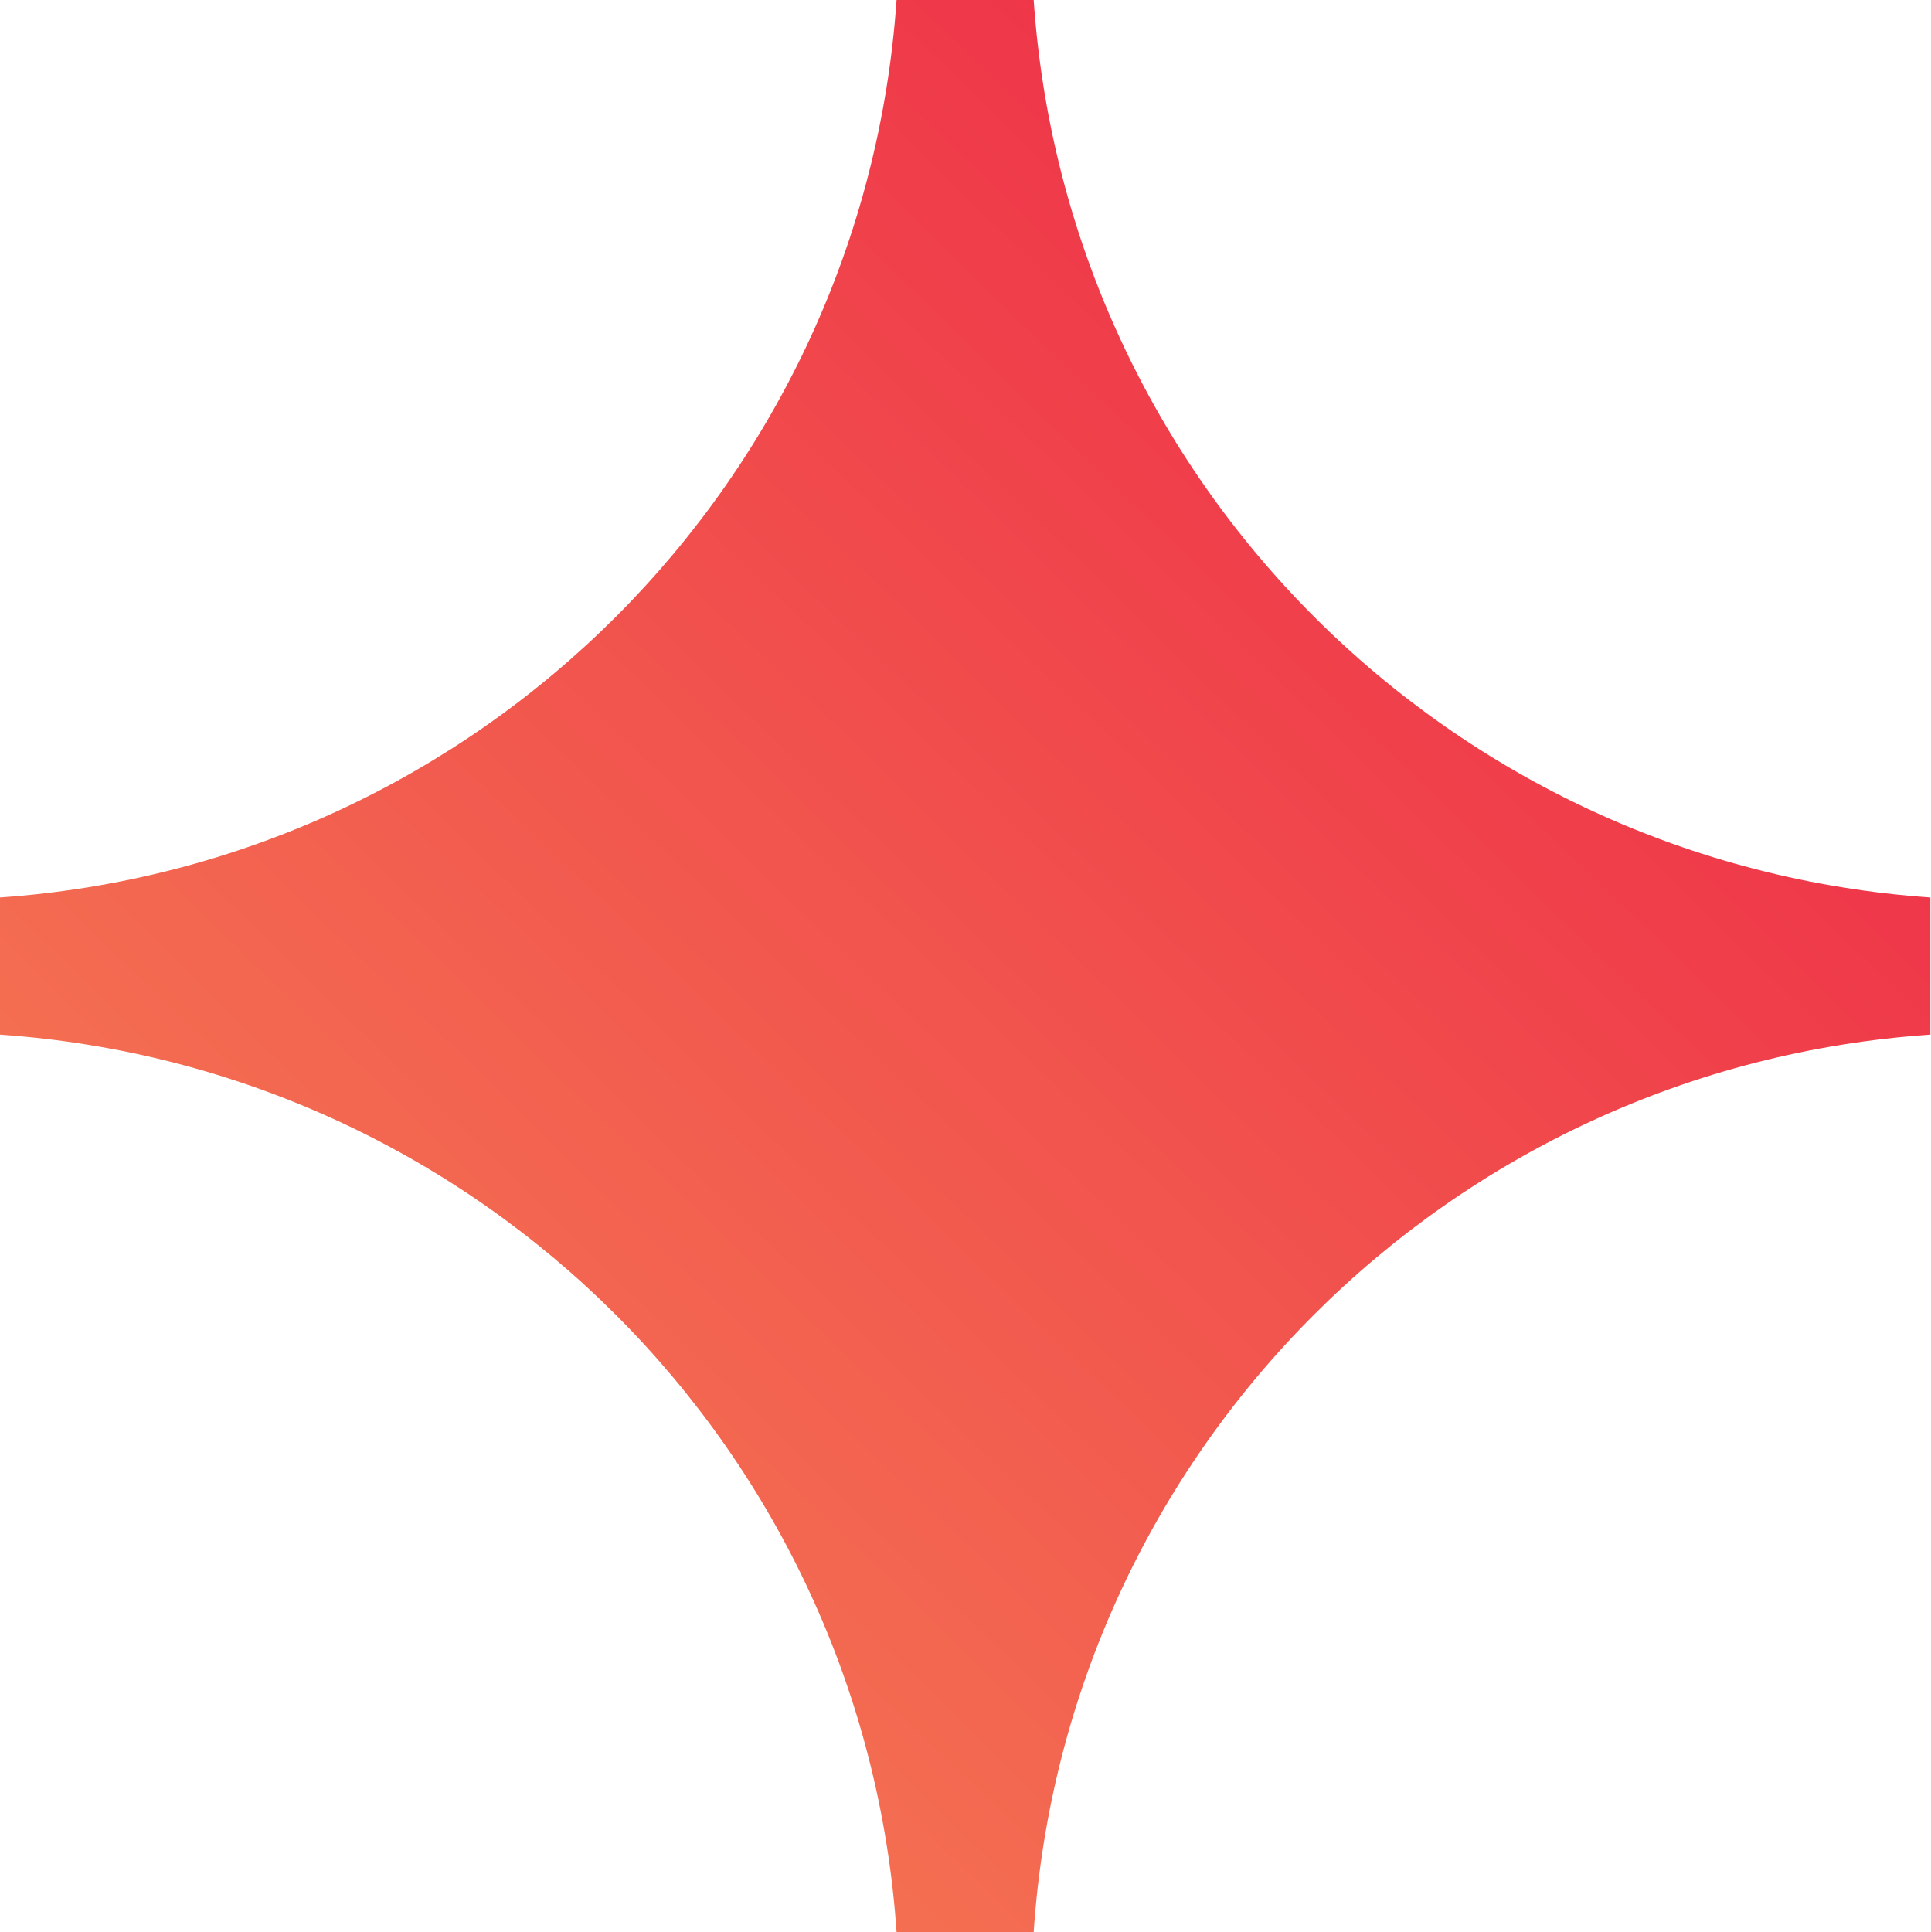
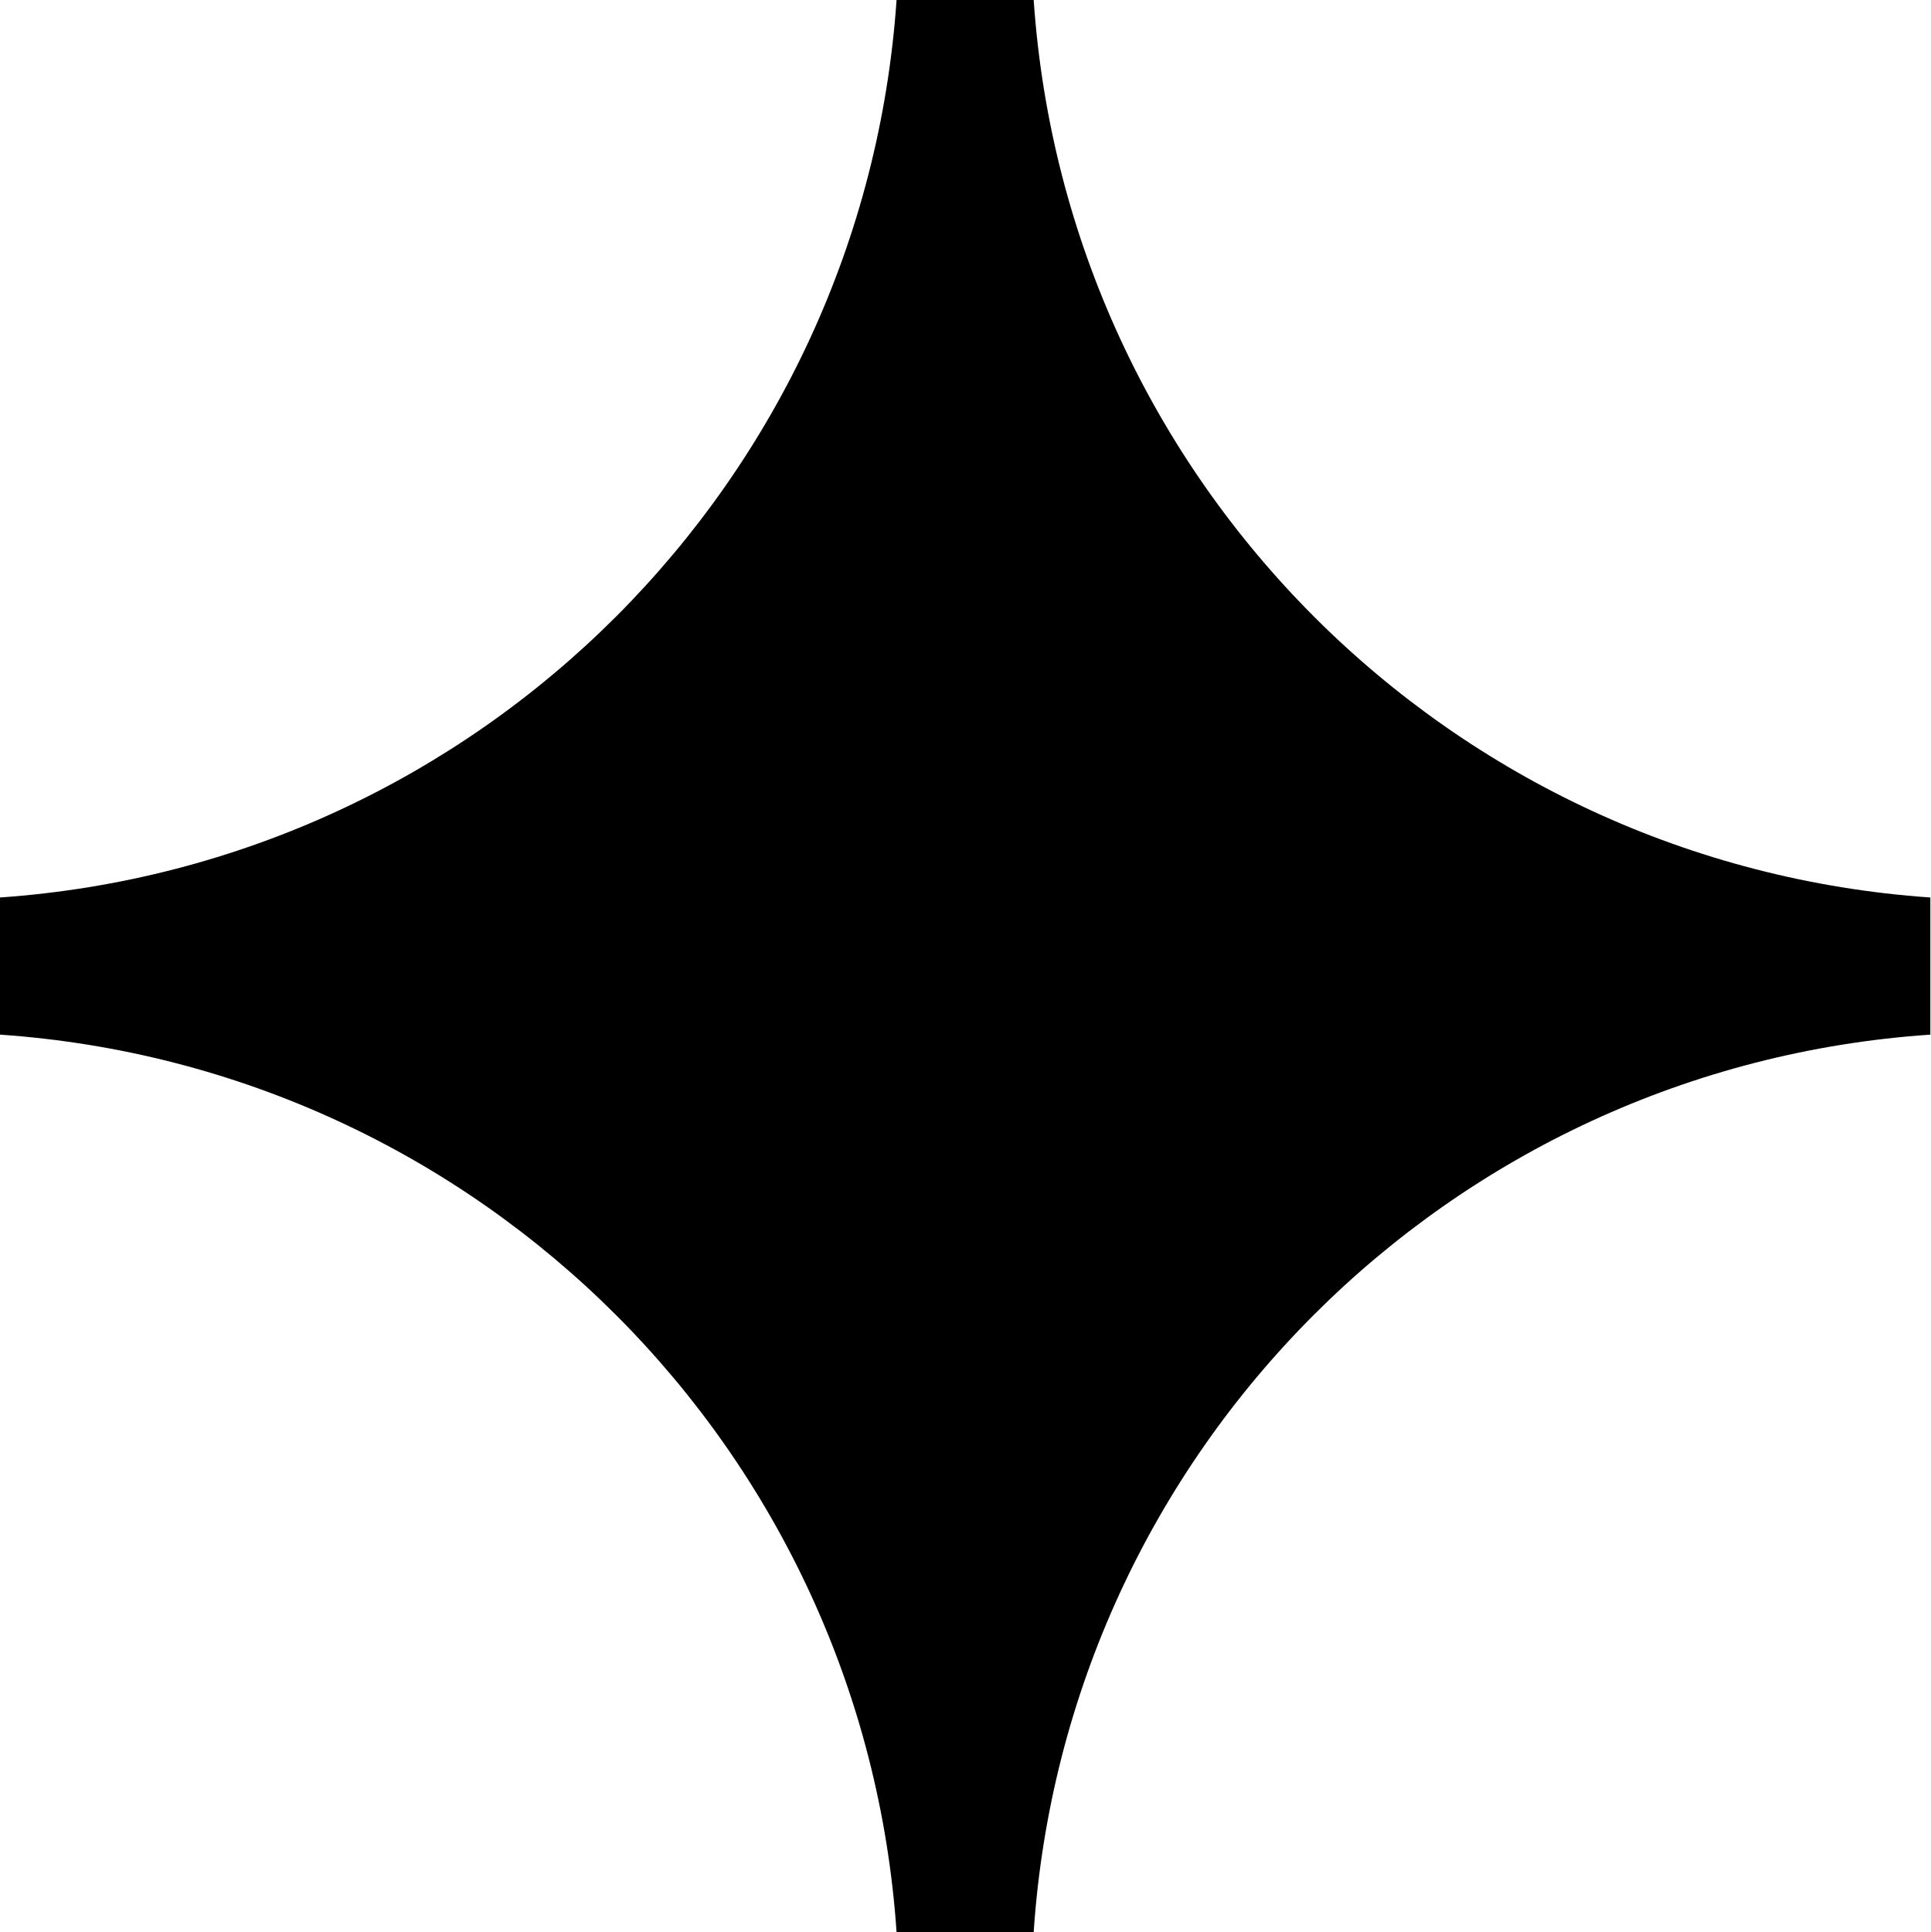
<svg xmlns="http://www.w3.org/2000/svg" width="107.436" height="107.517" viewBox="0 0 107.436 107.517">
  <defs>
    <linearGradient id="linear-gradient" x1="1" x2="0" y2="1.032" gradientUnits="objectBoundingBox">
-       <stop offset="0" stop-color="#ed1e46" />
-       <stop offset="1" stop-color="#f68955" />
+       <stop offset="0" stopColor="#ed1e46" />
+       <stop offset="1" stopColor="#f68955" />
    </linearGradient>
  </defs>
  <path id="Path_3579" data-name="Path 3579" d="M-868.161,3155.655v-7.632a53.78,53.78,0,0,0,49.9-49.945h7.632a53.751,53.751,0,0,0,49.906,49.945v7.632a53.654,53.654,0,0,0-49.906,49.939h-7.632A53.723,53.723,0,0,0-868.161,3155.655Z" transform="translate(868.161 -3098.077)" fill="url(#linear-gradient)" />
</svg>
